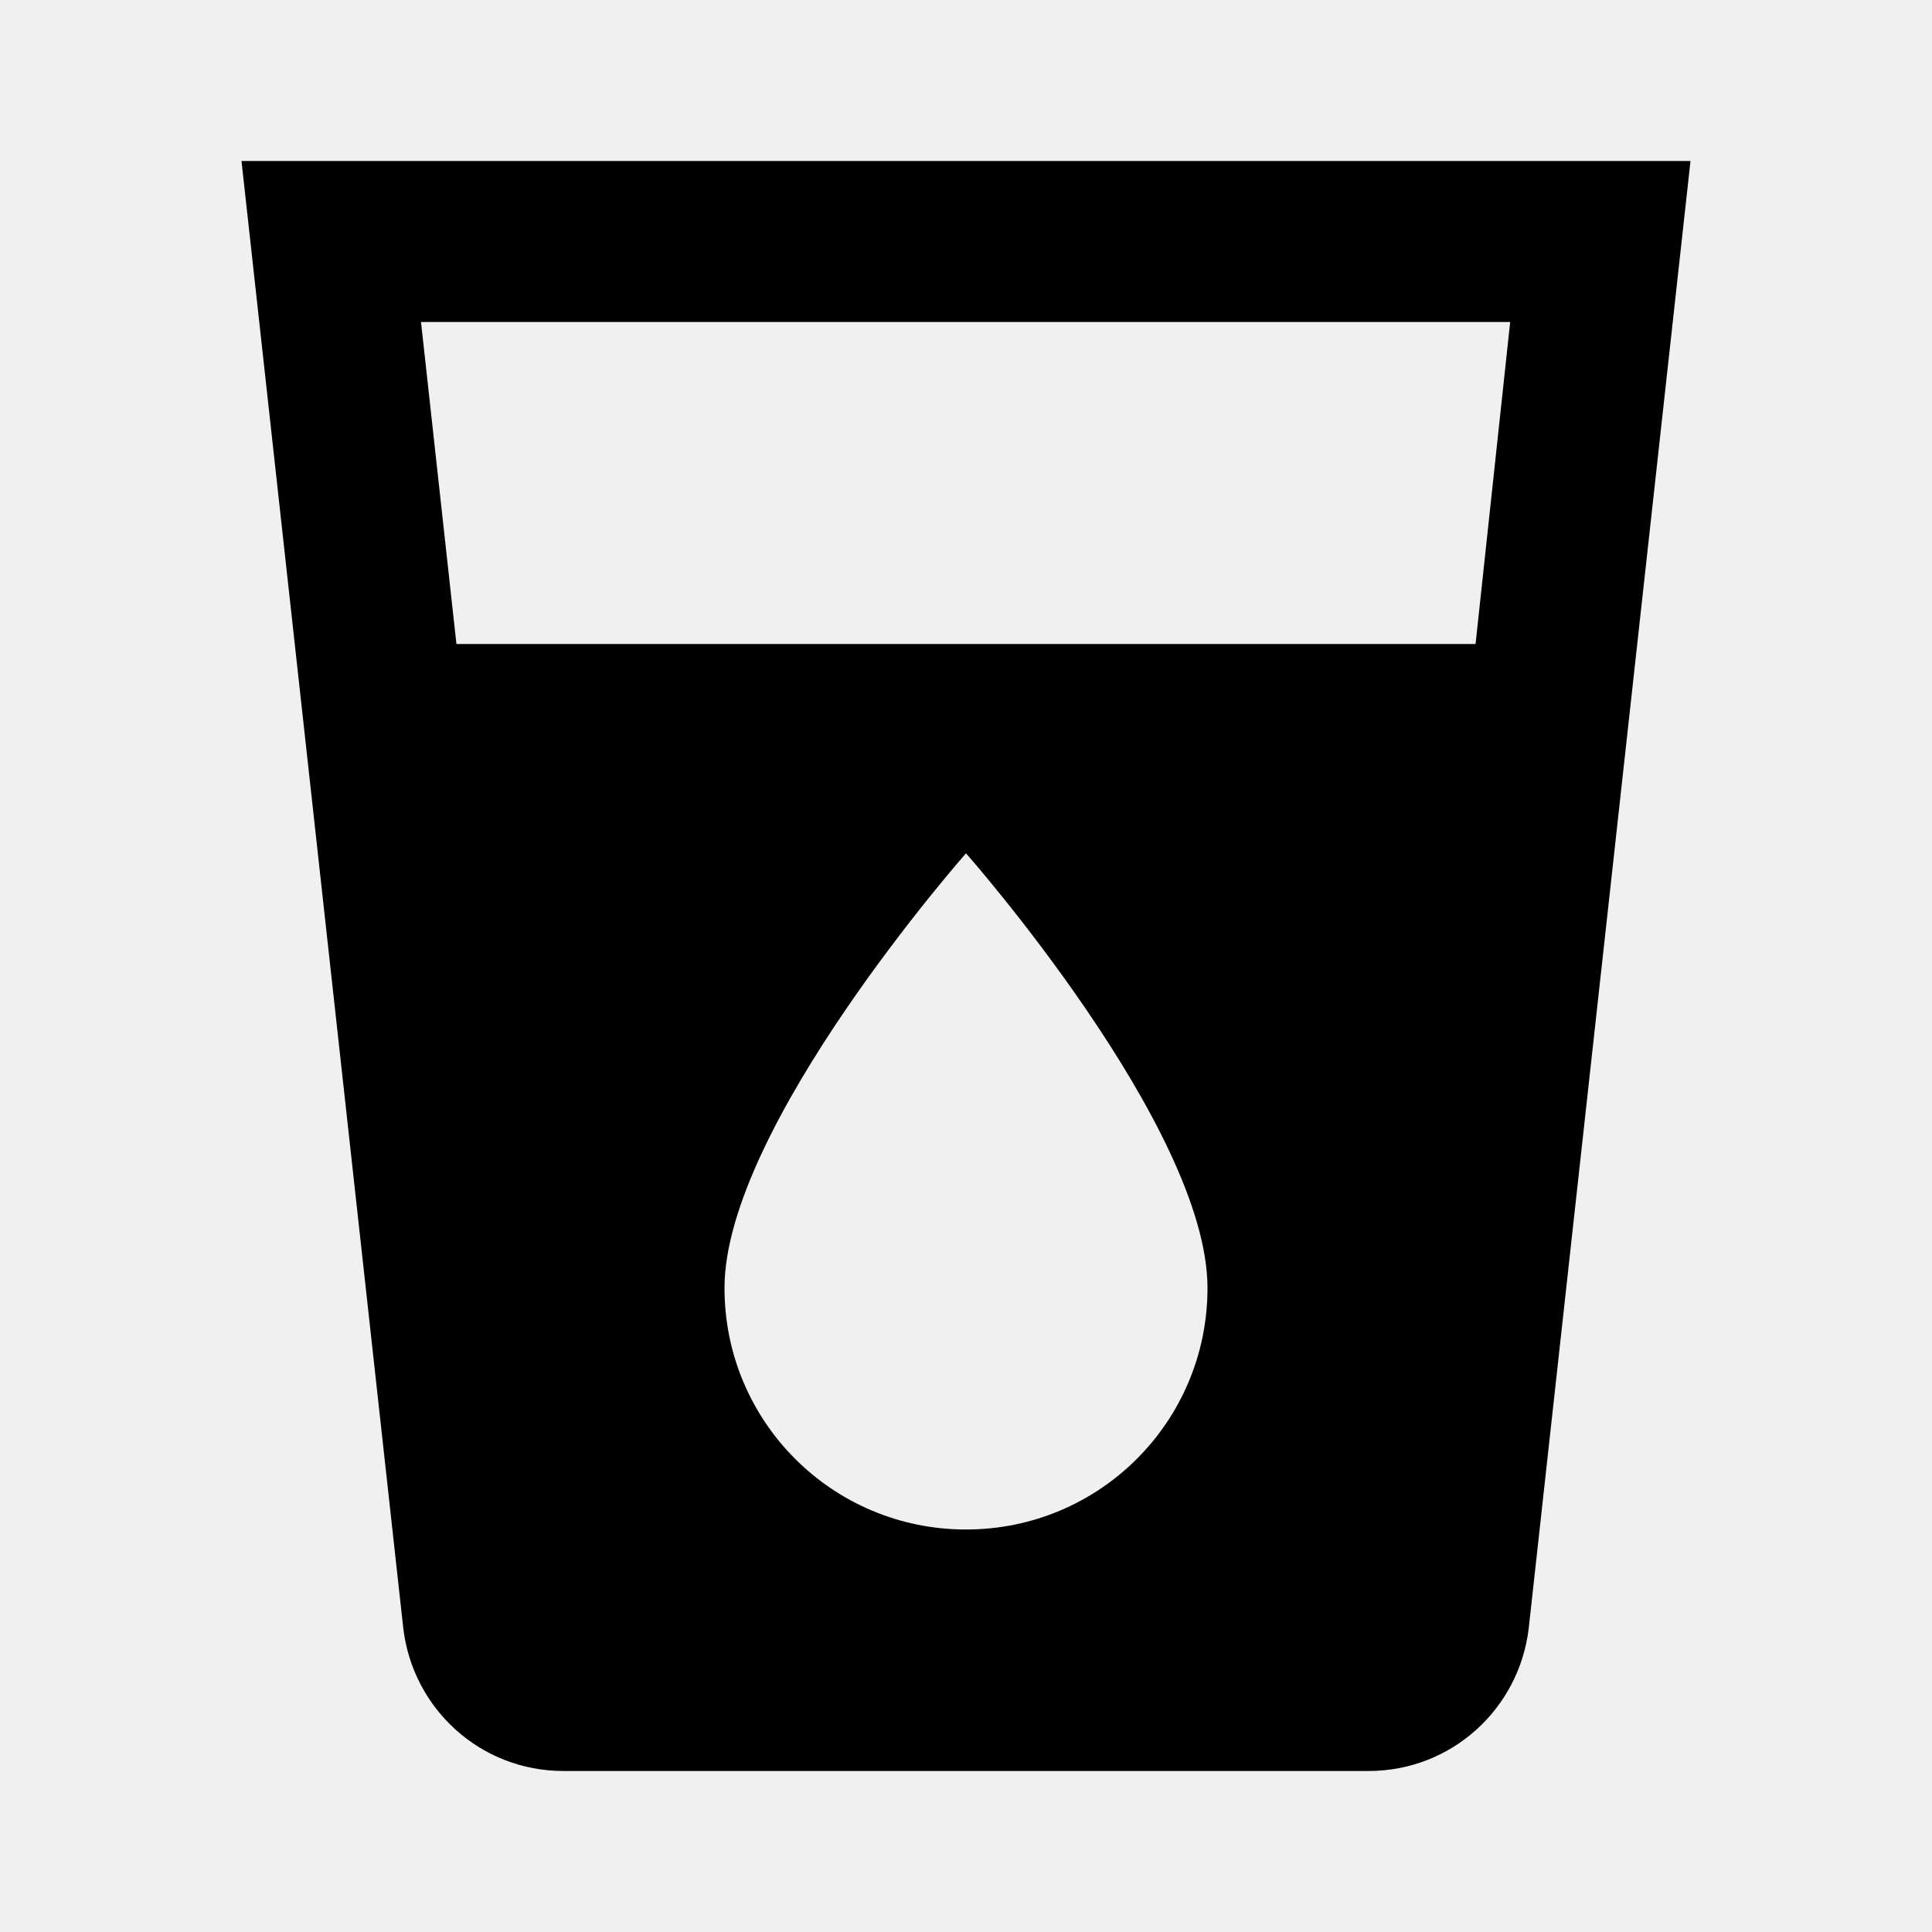
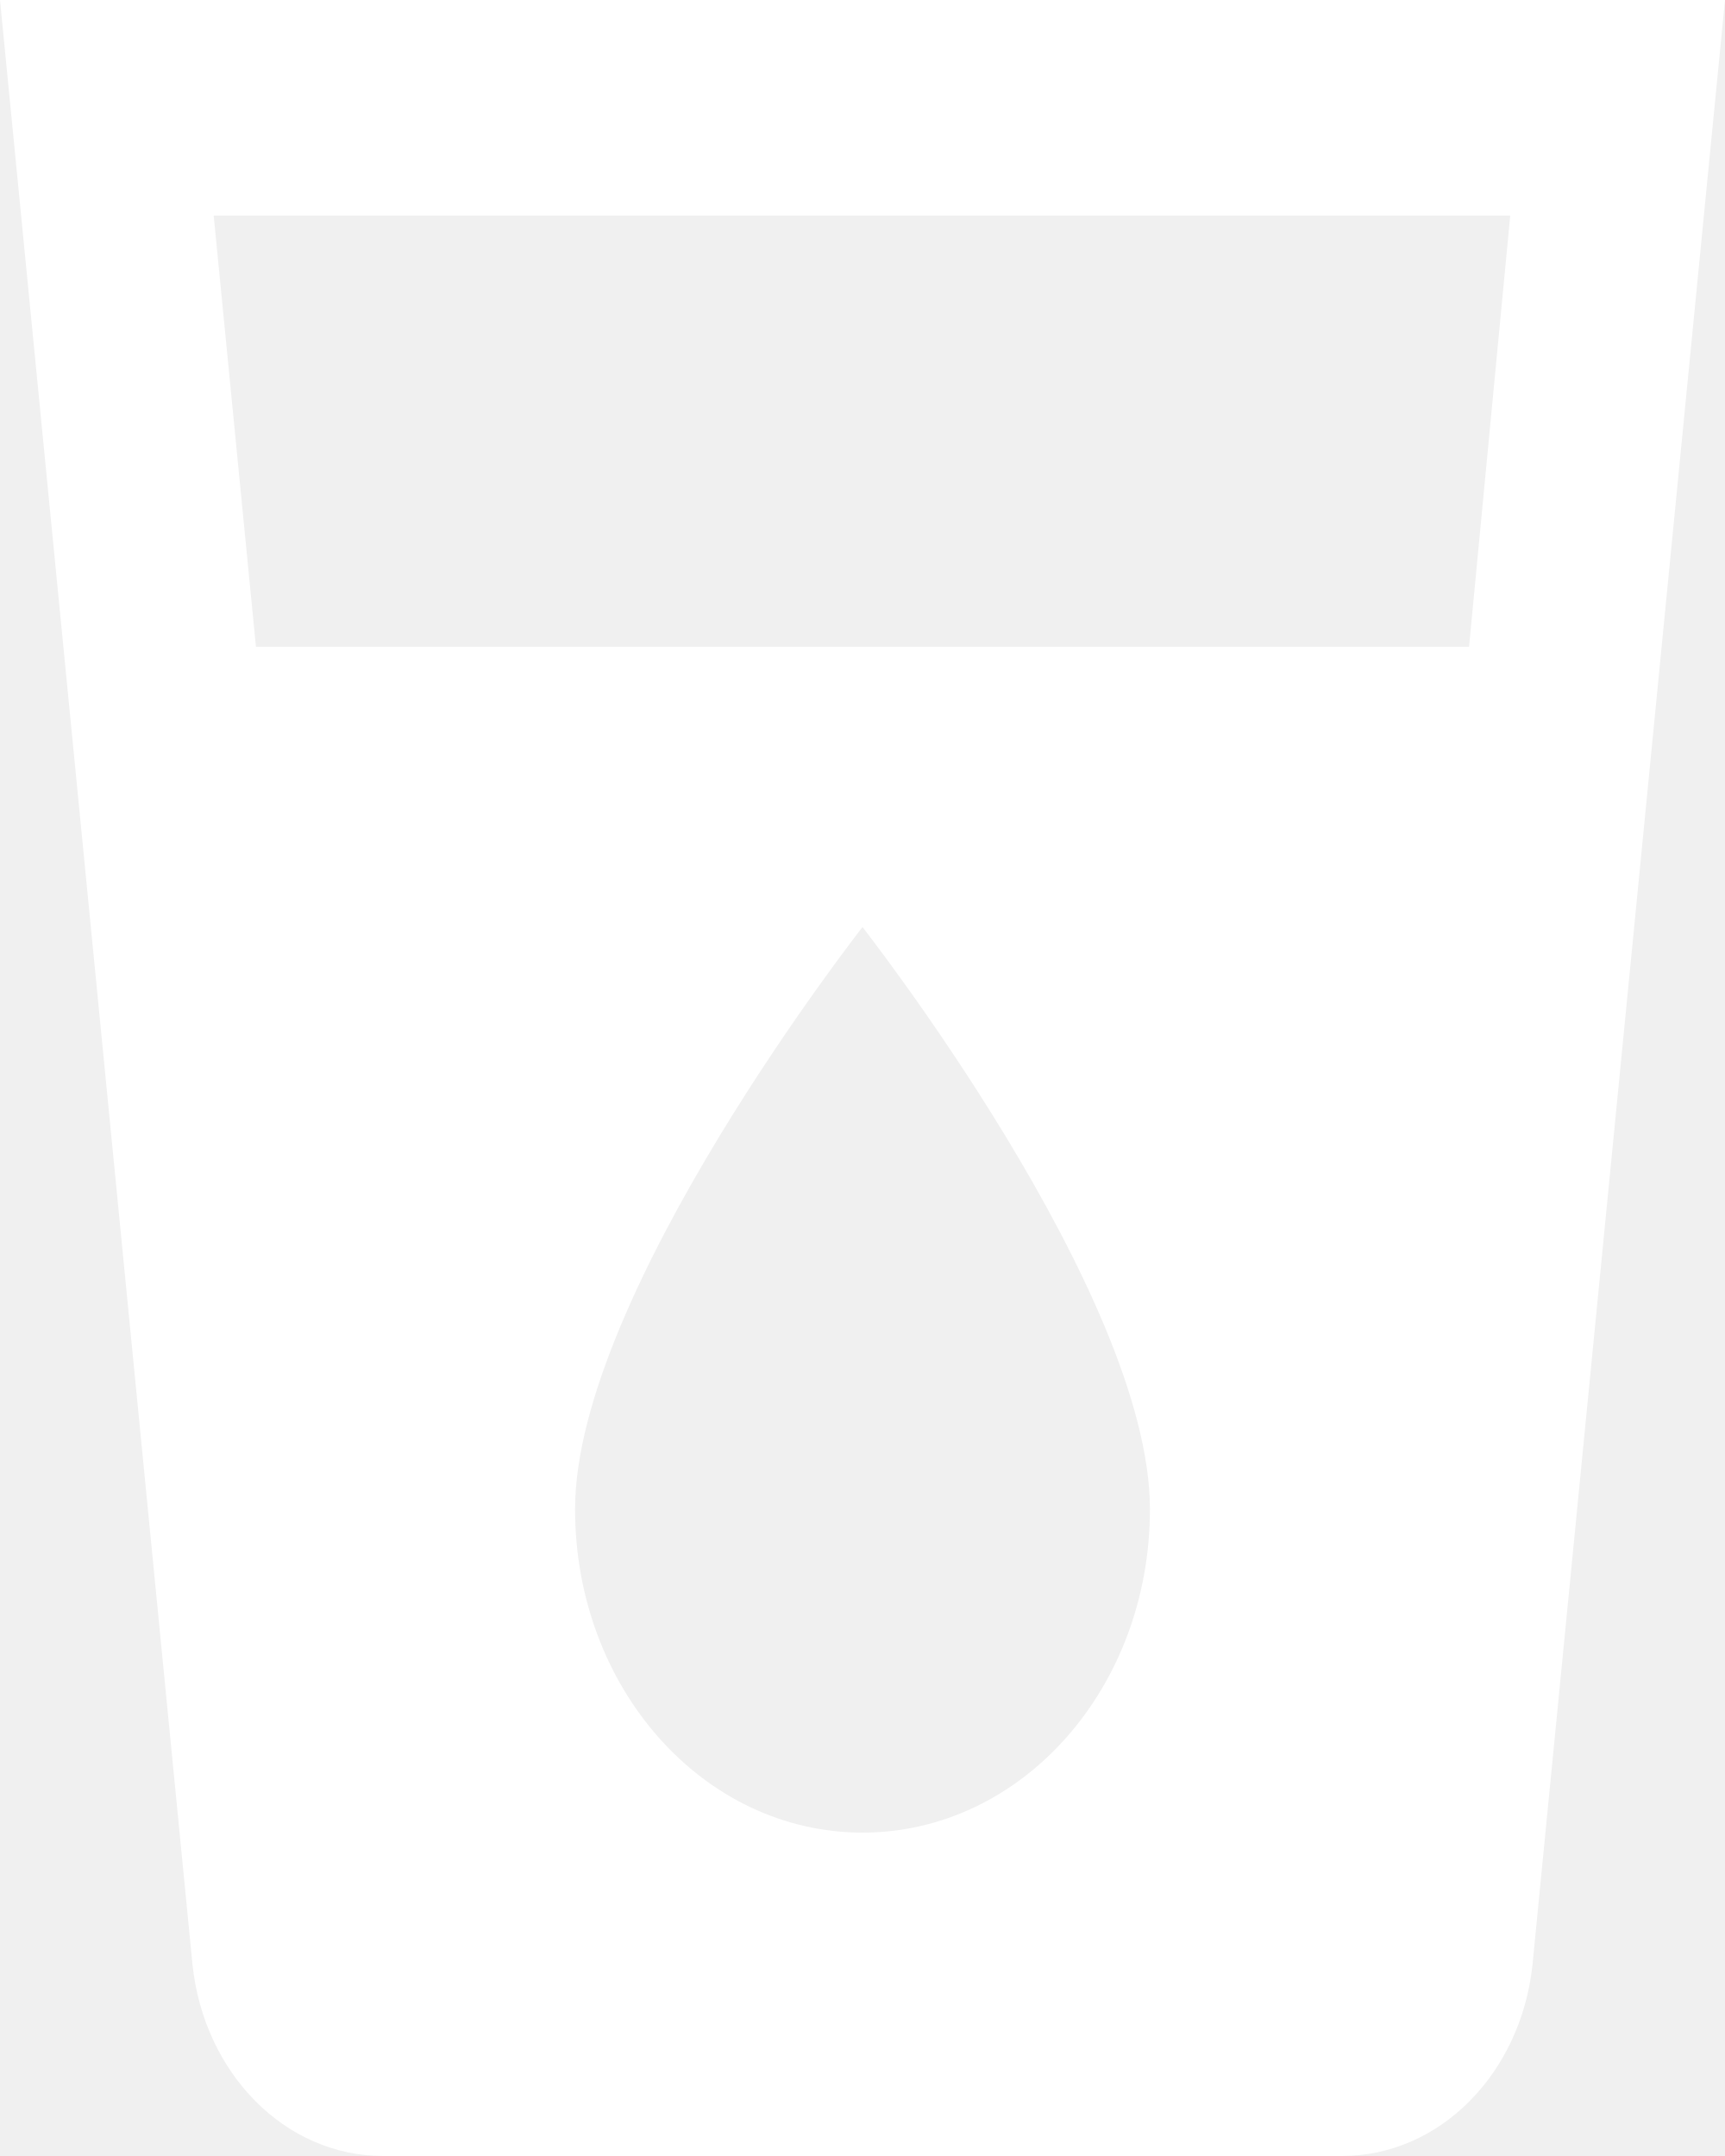
- <svg xmlns="http://www.w3.org/2000/svg" height="24" viewBox="0 0 24 24" width="24">
-   <path d="M0 0h24v24H0z" fill="none" />
-   <path d="M3 2l2.01 18.23C5.13 21.23 5.97 22 7 22h10c1.03 0 1.87-.77 1.99-1.77L21 2H3zm9 17c-1.66 0-3-1.34-3-3 0-2 3-5.4 3-5.4s3 3.4 3 5.4c0 1.66-1.34 3-3 3zm6.33-11H5.67l-.44-4h13.53l-.43 4z" />
+ <svg xmlns="http://www.w3.org/2000/svg" width="8" height="10" viewBox="0 0 8 10" fill="none">
+   <path d="M0 0L0.893 9.115C0.947 9.615 1.32 10 1.778 10H6.222C6.68 10 7.053 9.615 7.107 9.115L8 0H0ZM4 8.5C3.262 8.5 2.667 7.83 2.667 7C2.667 6 4 4.3 4 4.3C4 4.3 5.333 6 5.333 7C5.333 7.83 4.738 8.5 4 8.5ZM6.813 3H1.187L0.991 1H7.004L6.813 3Z" fill="white" />
</svg>
